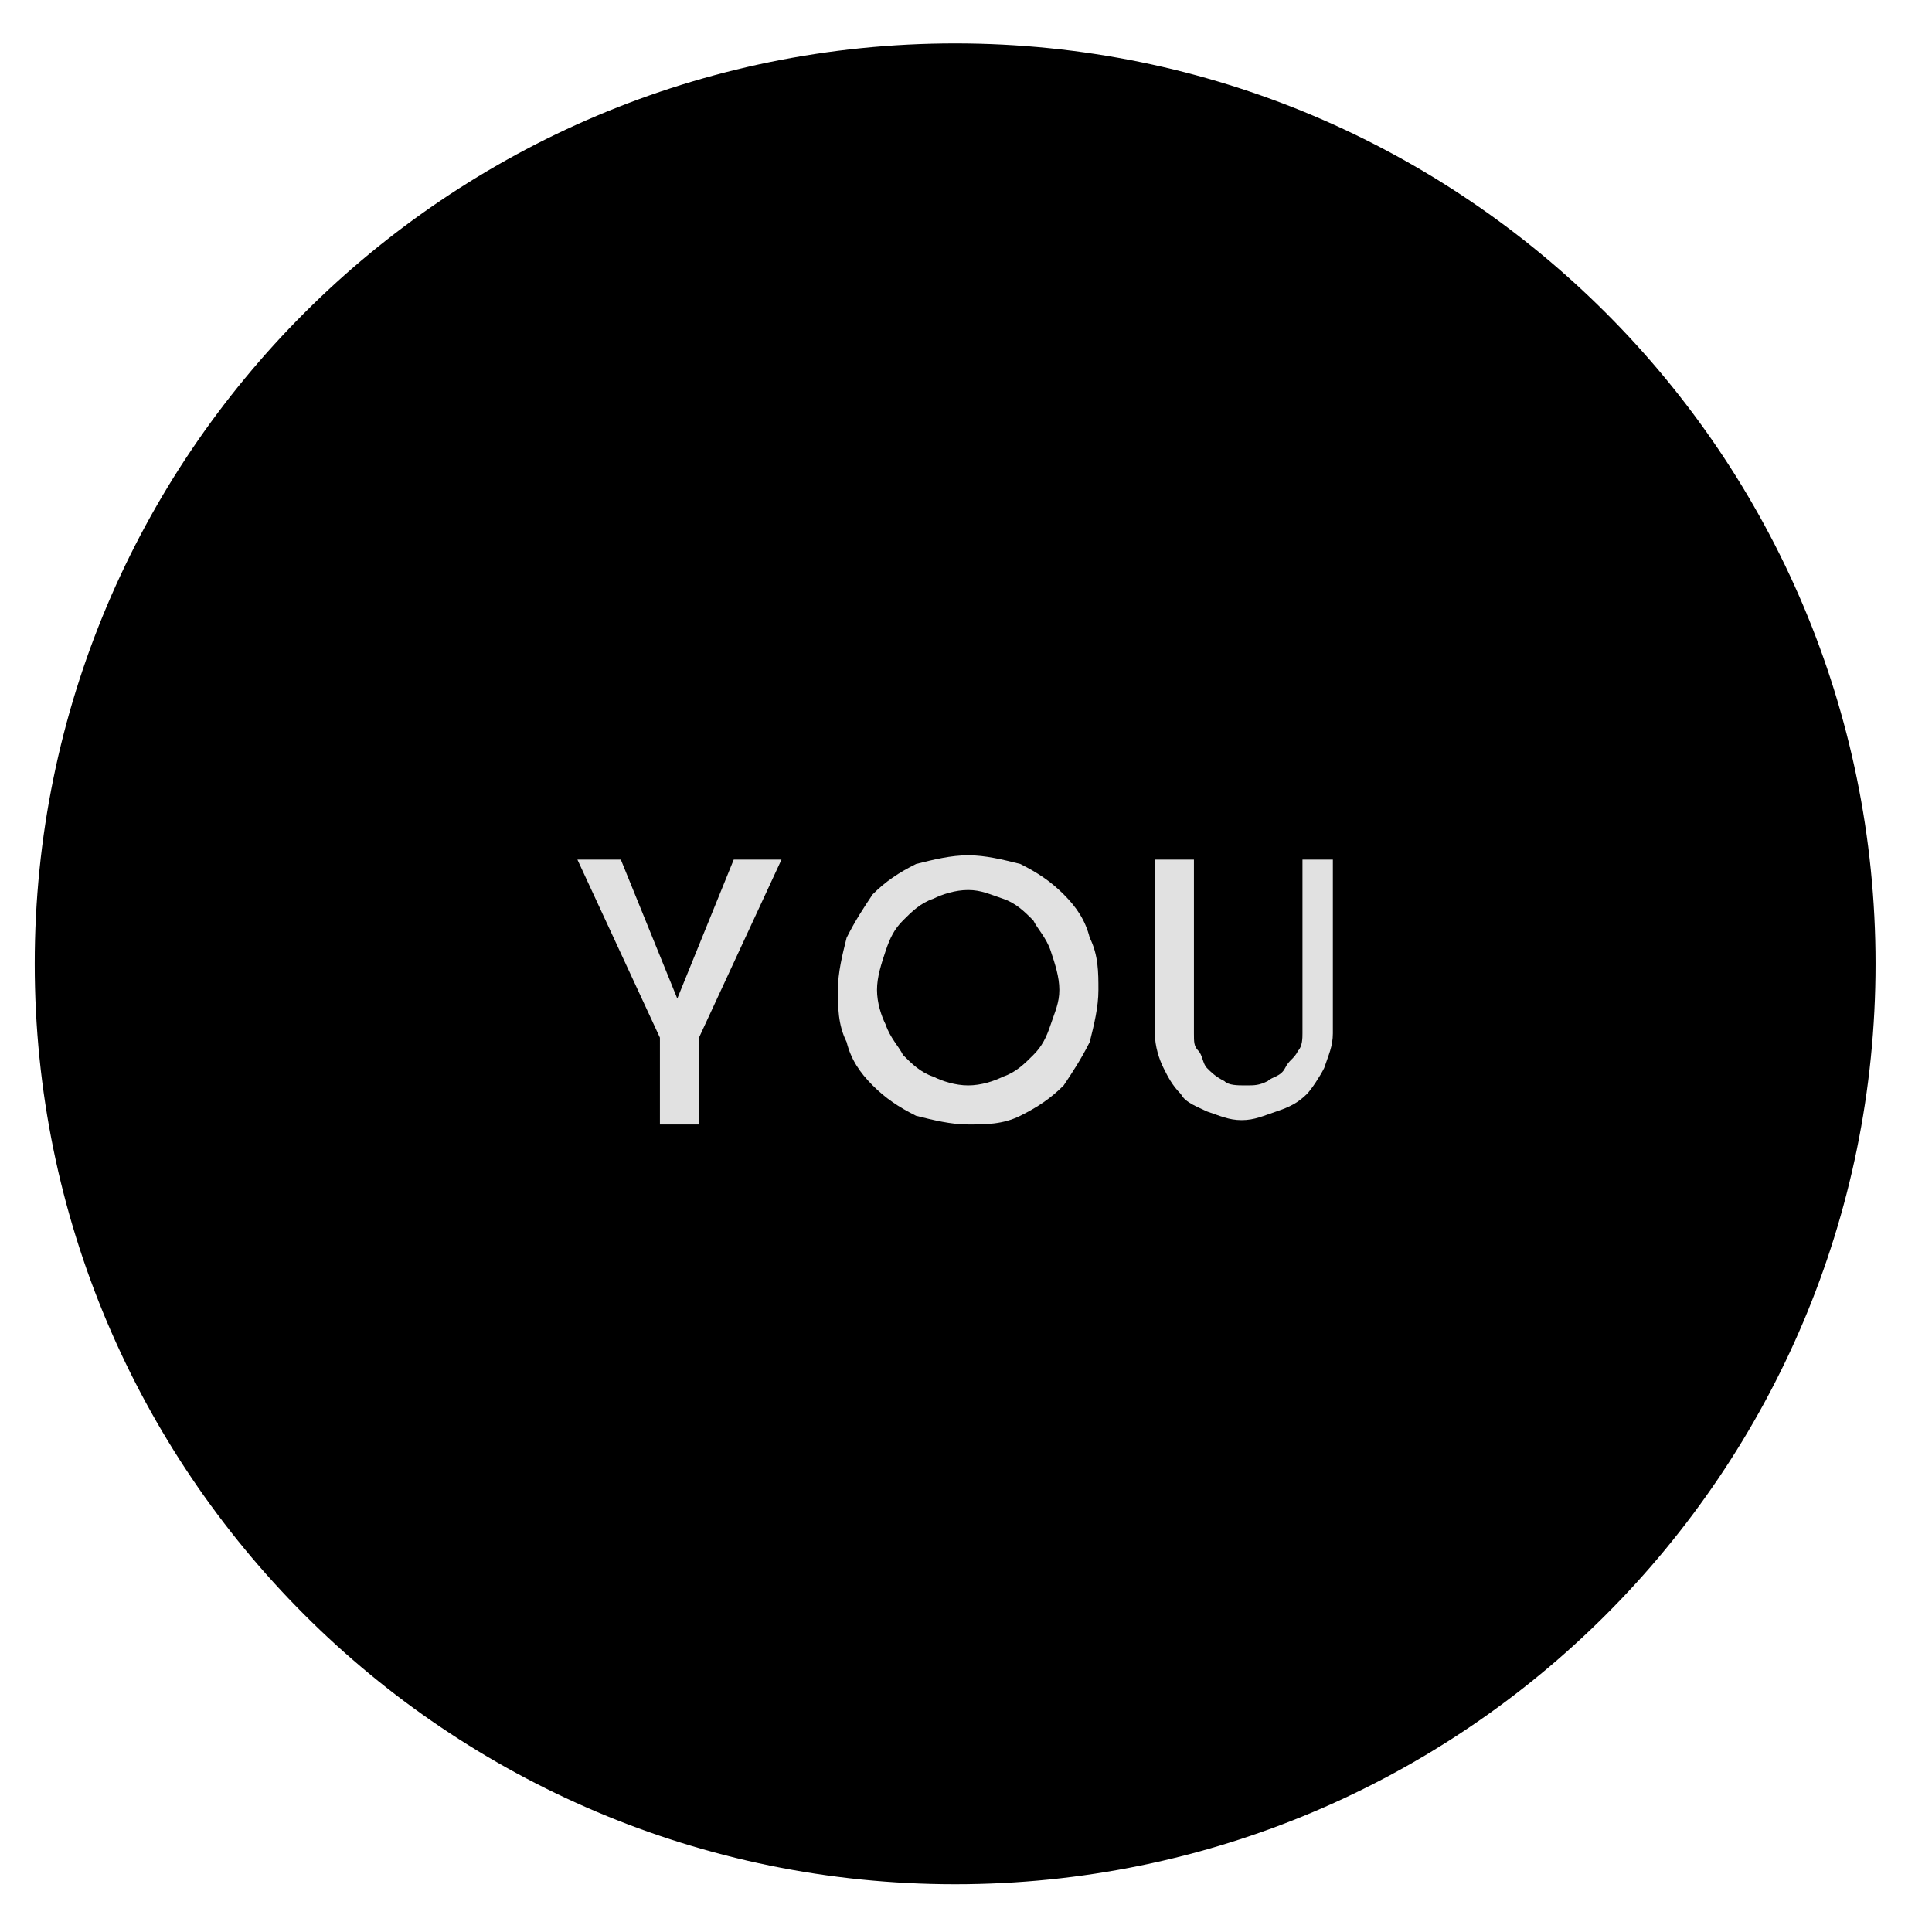
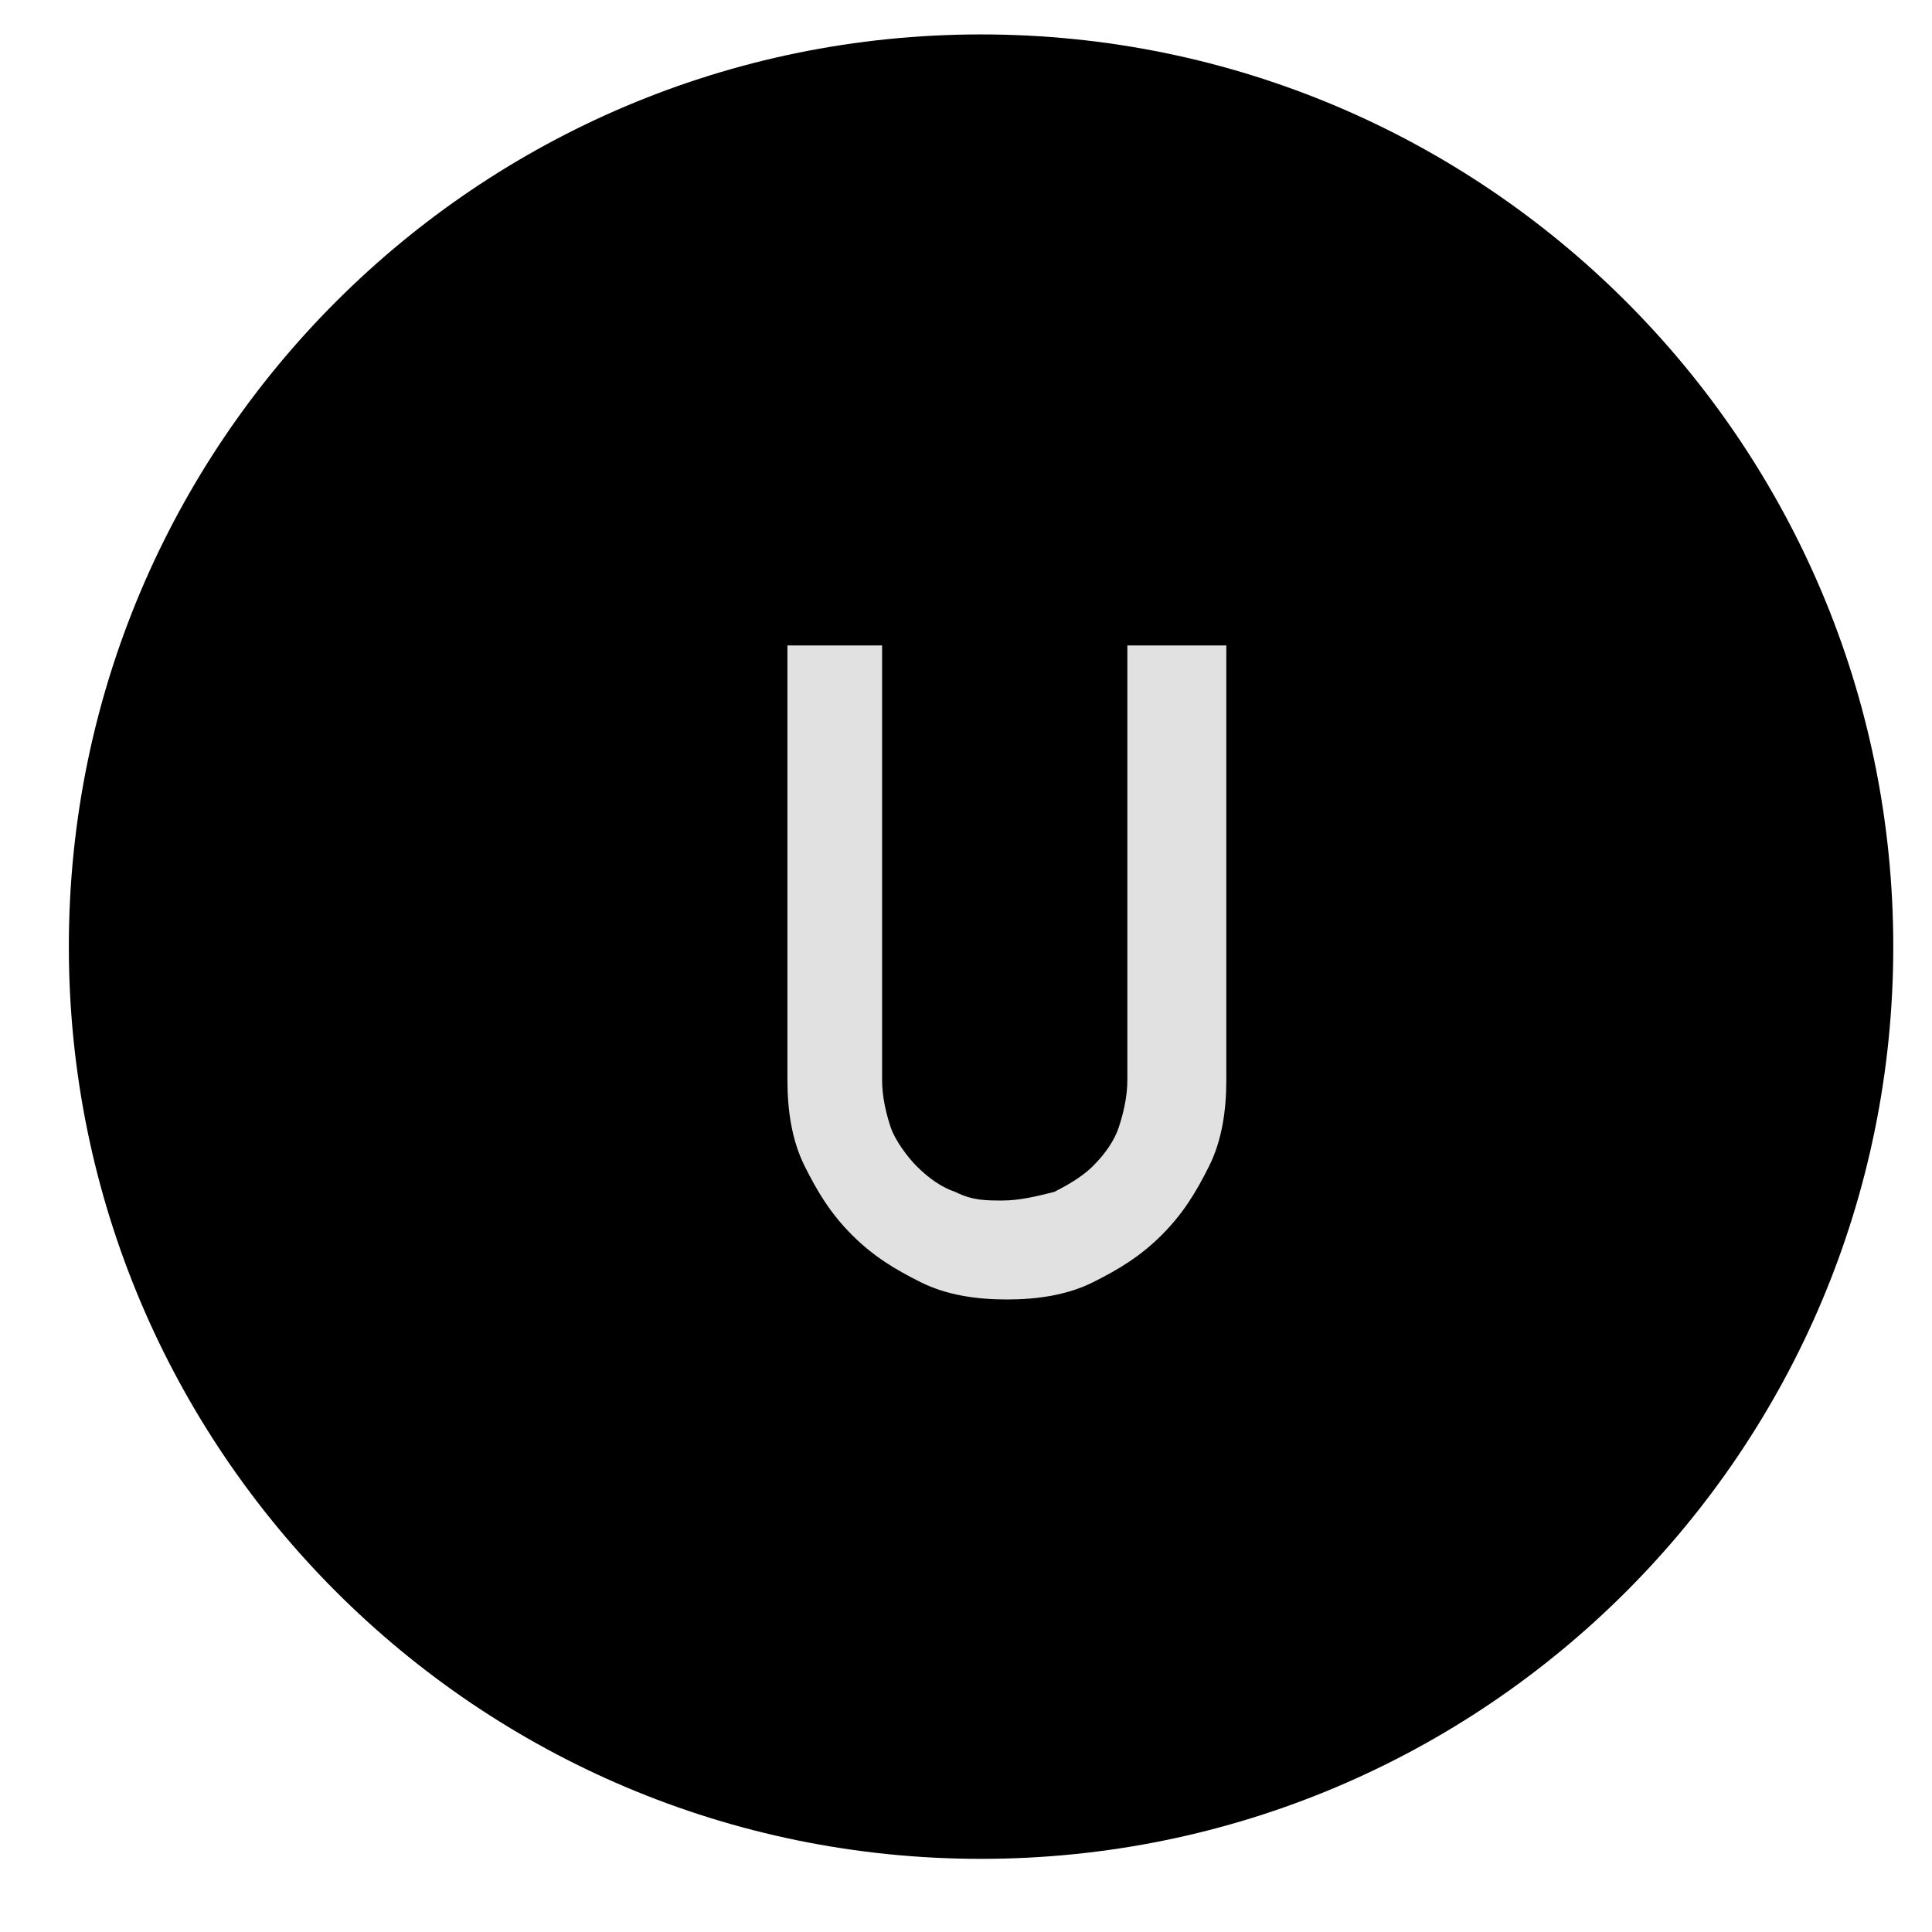
- <svg xmlns="http://www.w3.org/2000/svg" version="1.1" id="u" x="0px" y="0px" viewBox="0 0 44.5 44.5" style="enable-background:new 0 0 44.5 44.5;" xml:space="preserve">
+ <svg xmlns="http://www.w3.org/2000/svg" version="1.1" id="u" x="0px" y="0px" viewBox="0 0 44.9 44.9" style="enable-background:new 0 0 44.9 44.9;" xml:space="preserve">
  <style type="text/css">
	.st0{fill:#E1E1E1;}
</style>
  <g id="u_1_">
-     <circle id="you_x5F_circle" cx="22" cy="22.2" r="21.2" />
-     <g id="you">
-       <path id="y" class="st0" d="M18,19.8L18,19.8l-1.9,4.1v2v0h-0.9v0v-2l-1.9-4.1h0l0,0h1l1.3,3.2l1.3-3.2H18z" />
-       <path id="o" class="st0" d="M22.3,19.7c0.4,0,0.8,0.1,1.2,0.2c0.4,0.2,0.7,0.4,1,0.7c0.3,0.3,0.5,0.6,0.6,1    c0.2,0.4,0.2,0.8,0.2,1.2c0,0.4-0.1,0.8-0.2,1.2c-0.2,0.4-0.4,0.7-0.6,1c-0.3,0.3-0.6,0.5-1,0.7c-0.4,0.2-0.8,0.2-1.2,0.2    c-0.4,0-0.8-0.1-1.2-0.2c-0.4-0.2-0.7-0.4-1-0.7c-0.3-0.3-0.5-0.6-0.6-1c-0.2-0.4-0.2-0.8-0.2-1.2c0-0.4,0.1-0.8,0.2-1.2    c0.2-0.4,0.4-0.7,0.6-1c0.3-0.3,0.6-0.5,1-0.7C21.5,19.8,21.9,19.7,22.3,19.7z M22.3,25c0.3,0,0.6-0.1,0.8-0.2    c0.3-0.1,0.5-0.3,0.7-0.5c0.2-0.2,0.3-0.4,0.4-0.7c0.1-0.3,0.2-0.5,0.2-0.8c0-0.3-0.1-0.6-0.2-0.9c-0.1-0.3-0.3-0.5-0.4-0.7    c-0.2-0.2-0.4-0.4-0.7-0.5c-0.3-0.1-0.5-0.2-0.8-0.2c-0.3,0-0.6,0.1-0.8,0.2c-0.3,0.1-0.5,0.3-0.7,0.5c-0.2,0.2-0.3,0.4-0.4,0.7    c-0.1,0.3-0.2,0.6-0.2,0.9c0,0.3,0.1,0.6,0.2,0.8c0.1,0.3,0.3,0.5,0.4,0.7c0.2,0.2,0.4,0.4,0.7,0.5C21.7,24.9,22,25,22.3,25z" />
-       <path id="u_2_" class="st0" d="M29.8,19.8h0.9v4c0,0.3-0.1,0.5-0.2,0.8c-0.1,0.2-0.3,0.5-0.4,0.6c-0.2,0.2-0.4,0.3-0.7,0.4    s-0.5,0.2-0.8,0.2c-0.3,0-0.5-0.1-0.8-0.2c-0.2-0.1-0.5-0.2-0.6-0.4c-0.2-0.2-0.3-0.4-0.4-0.6c-0.1-0.2-0.2-0.5-0.2-0.8v-4h0.9v4    c0,0.2,0,0.3,0.1,0.4c0.1,0.1,0.1,0.3,0.2,0.4c0.1,0.1,0.2,0.2,0.4,0.3c0.1,0.1,0.3,0.1,0.5,0.1c0.2,0,0.3,0,0.5-0.1    c0.1-0.1,0.3-0.1,0.4-0.3s0.2-0.2,0.3-0.4c0.1-0.1,0.1-0.3,0.1-0.4V19.8z" />
+     <circle id="u_x5F_circle" cx="22.8" cy="22" r="21.2" />
+     <g id="u_3_">
+       <path id="u_2_" class="st0" d="M26.3,15h2.2v10.1c0,0.7-0.1,1.4-0.4,2c-0.3,0.6-0.6,1.1-1.1,1.6s-1,0.8-1.6,1.1    c-0.6,0.3-1.3,0.4-2,0.4c-0.7,0-1.4-0.1-2-0.4s-1.1-0.6-1.6-1.1s-0.8-1-1.1-1.6s-0.4-1.3-0.4-2V15h2.2v10.1c0,0.4,0.1,0.8,0.2,1.1    c0.1,0.3,0.4,0.7,0.6,0.9c0.3,0.3,0.6,0.5,0.9,0.6c0.4,0.2,0.7,0.2,1.1,0.2c0.4,0,0.8-0.1,1.2-0.2c0.4-0.2,0.7-0.4,0.9-0.6    c0.3-0.3,0.5-0.6,0.6-0.9c0.1-0.3,0.2-0.7,0.2-1.1V15z" />
    </g>
  </g>
</svg>
